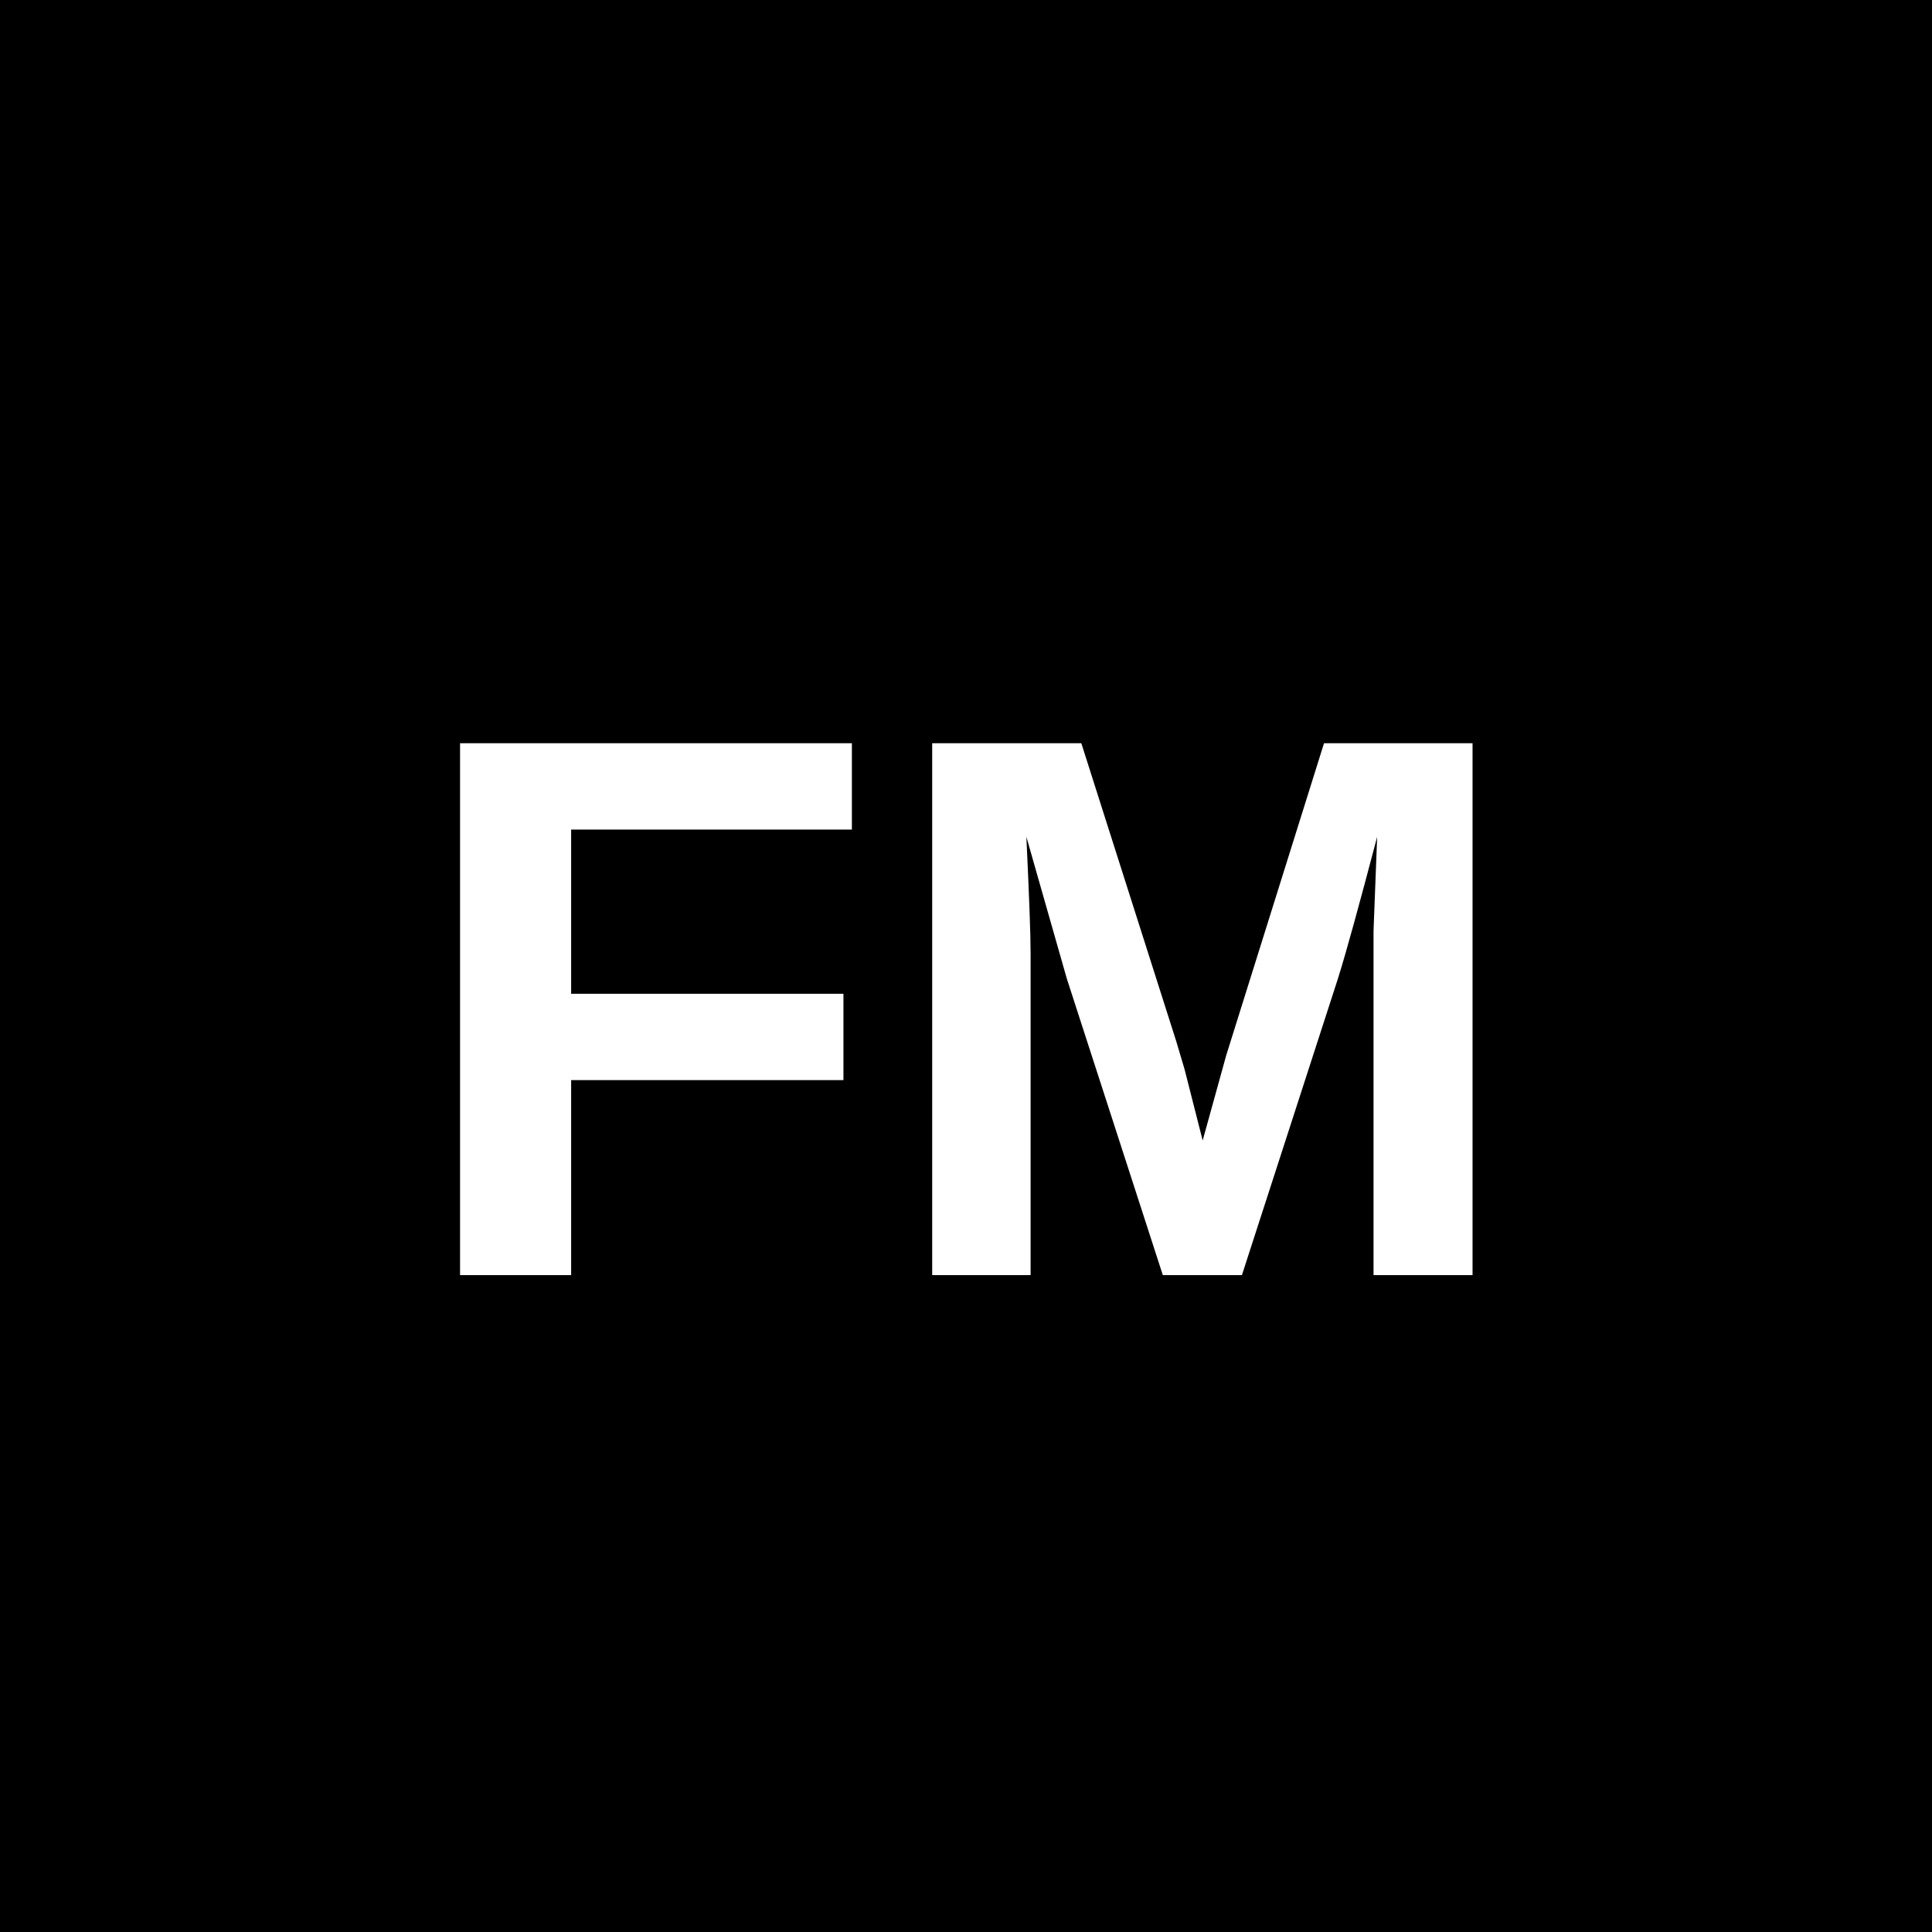
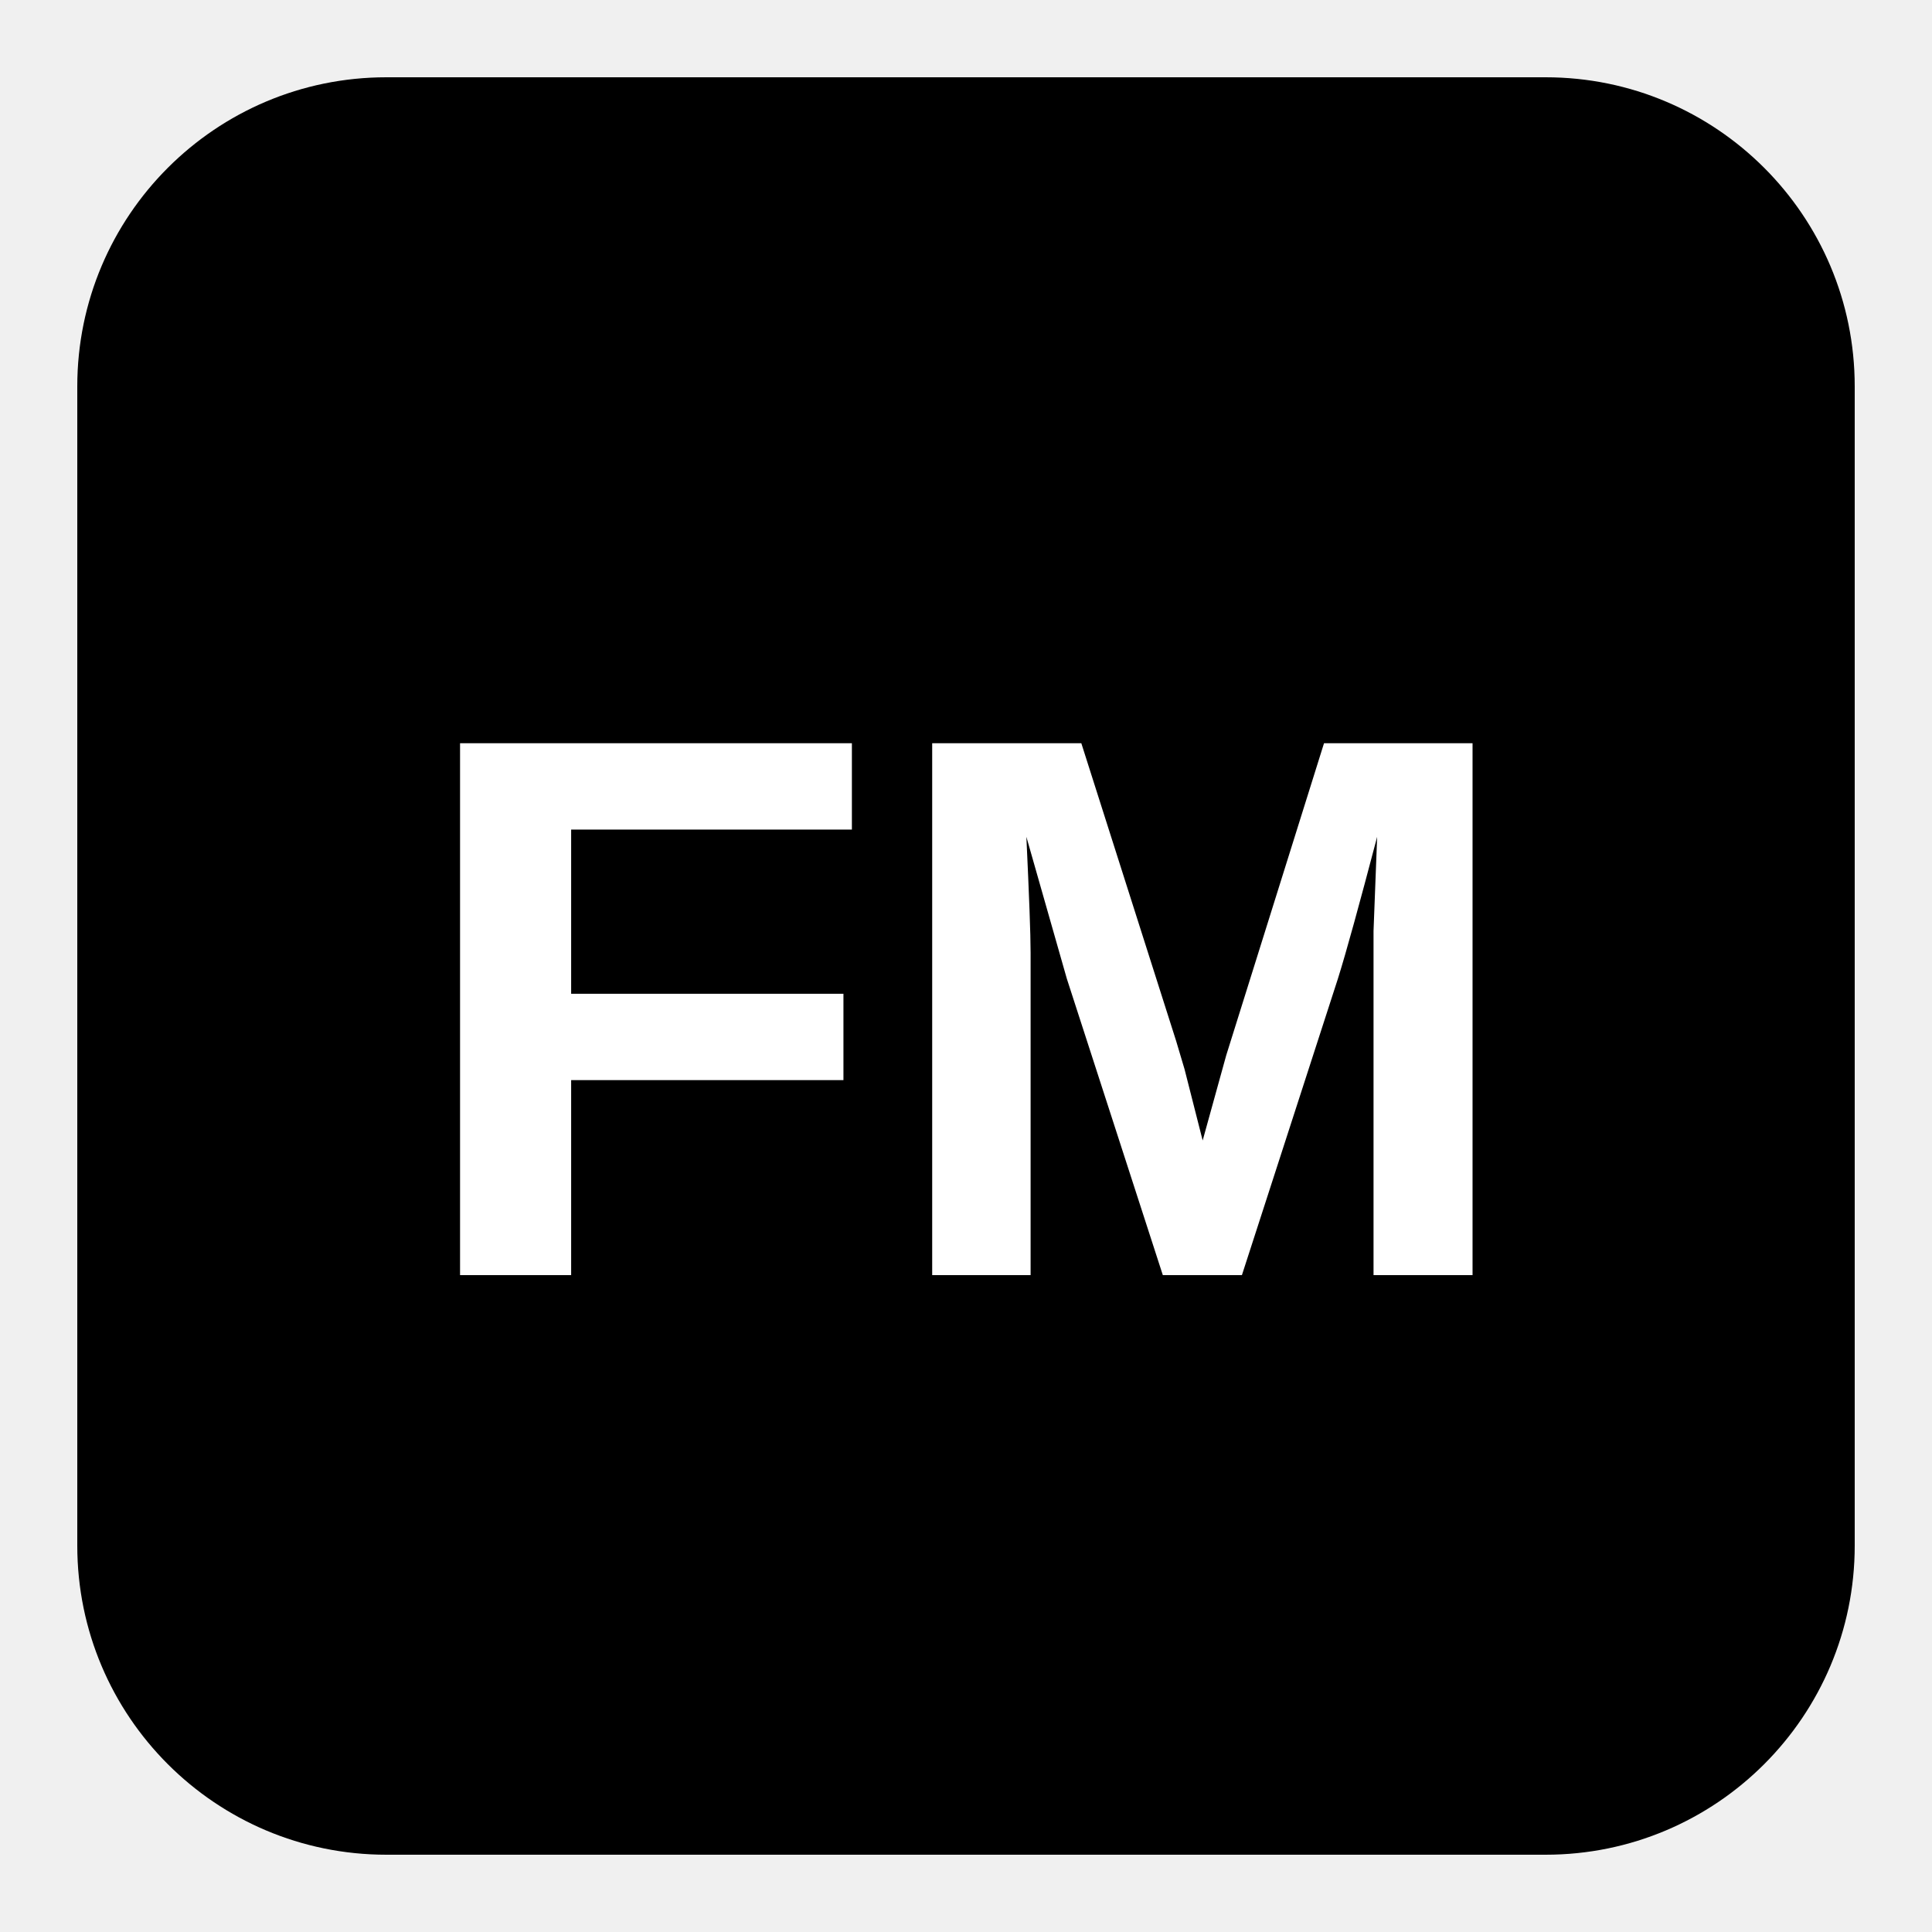
<svg xmlns="http://www.w3.org/2000/svg" width="50" height="50" viewBox="0 0 50 50">
-   <rect width="50" height="50" fill="black" />
+   <rect x="2" y="2" width="46" height="46" rx="8" fill="black" />
  <text x="25" y="33" font-family="Arial, sans-serif" font-size="20" font-weight="bold" fill="white" text-anchor="middle">FM</text>
</svg>
